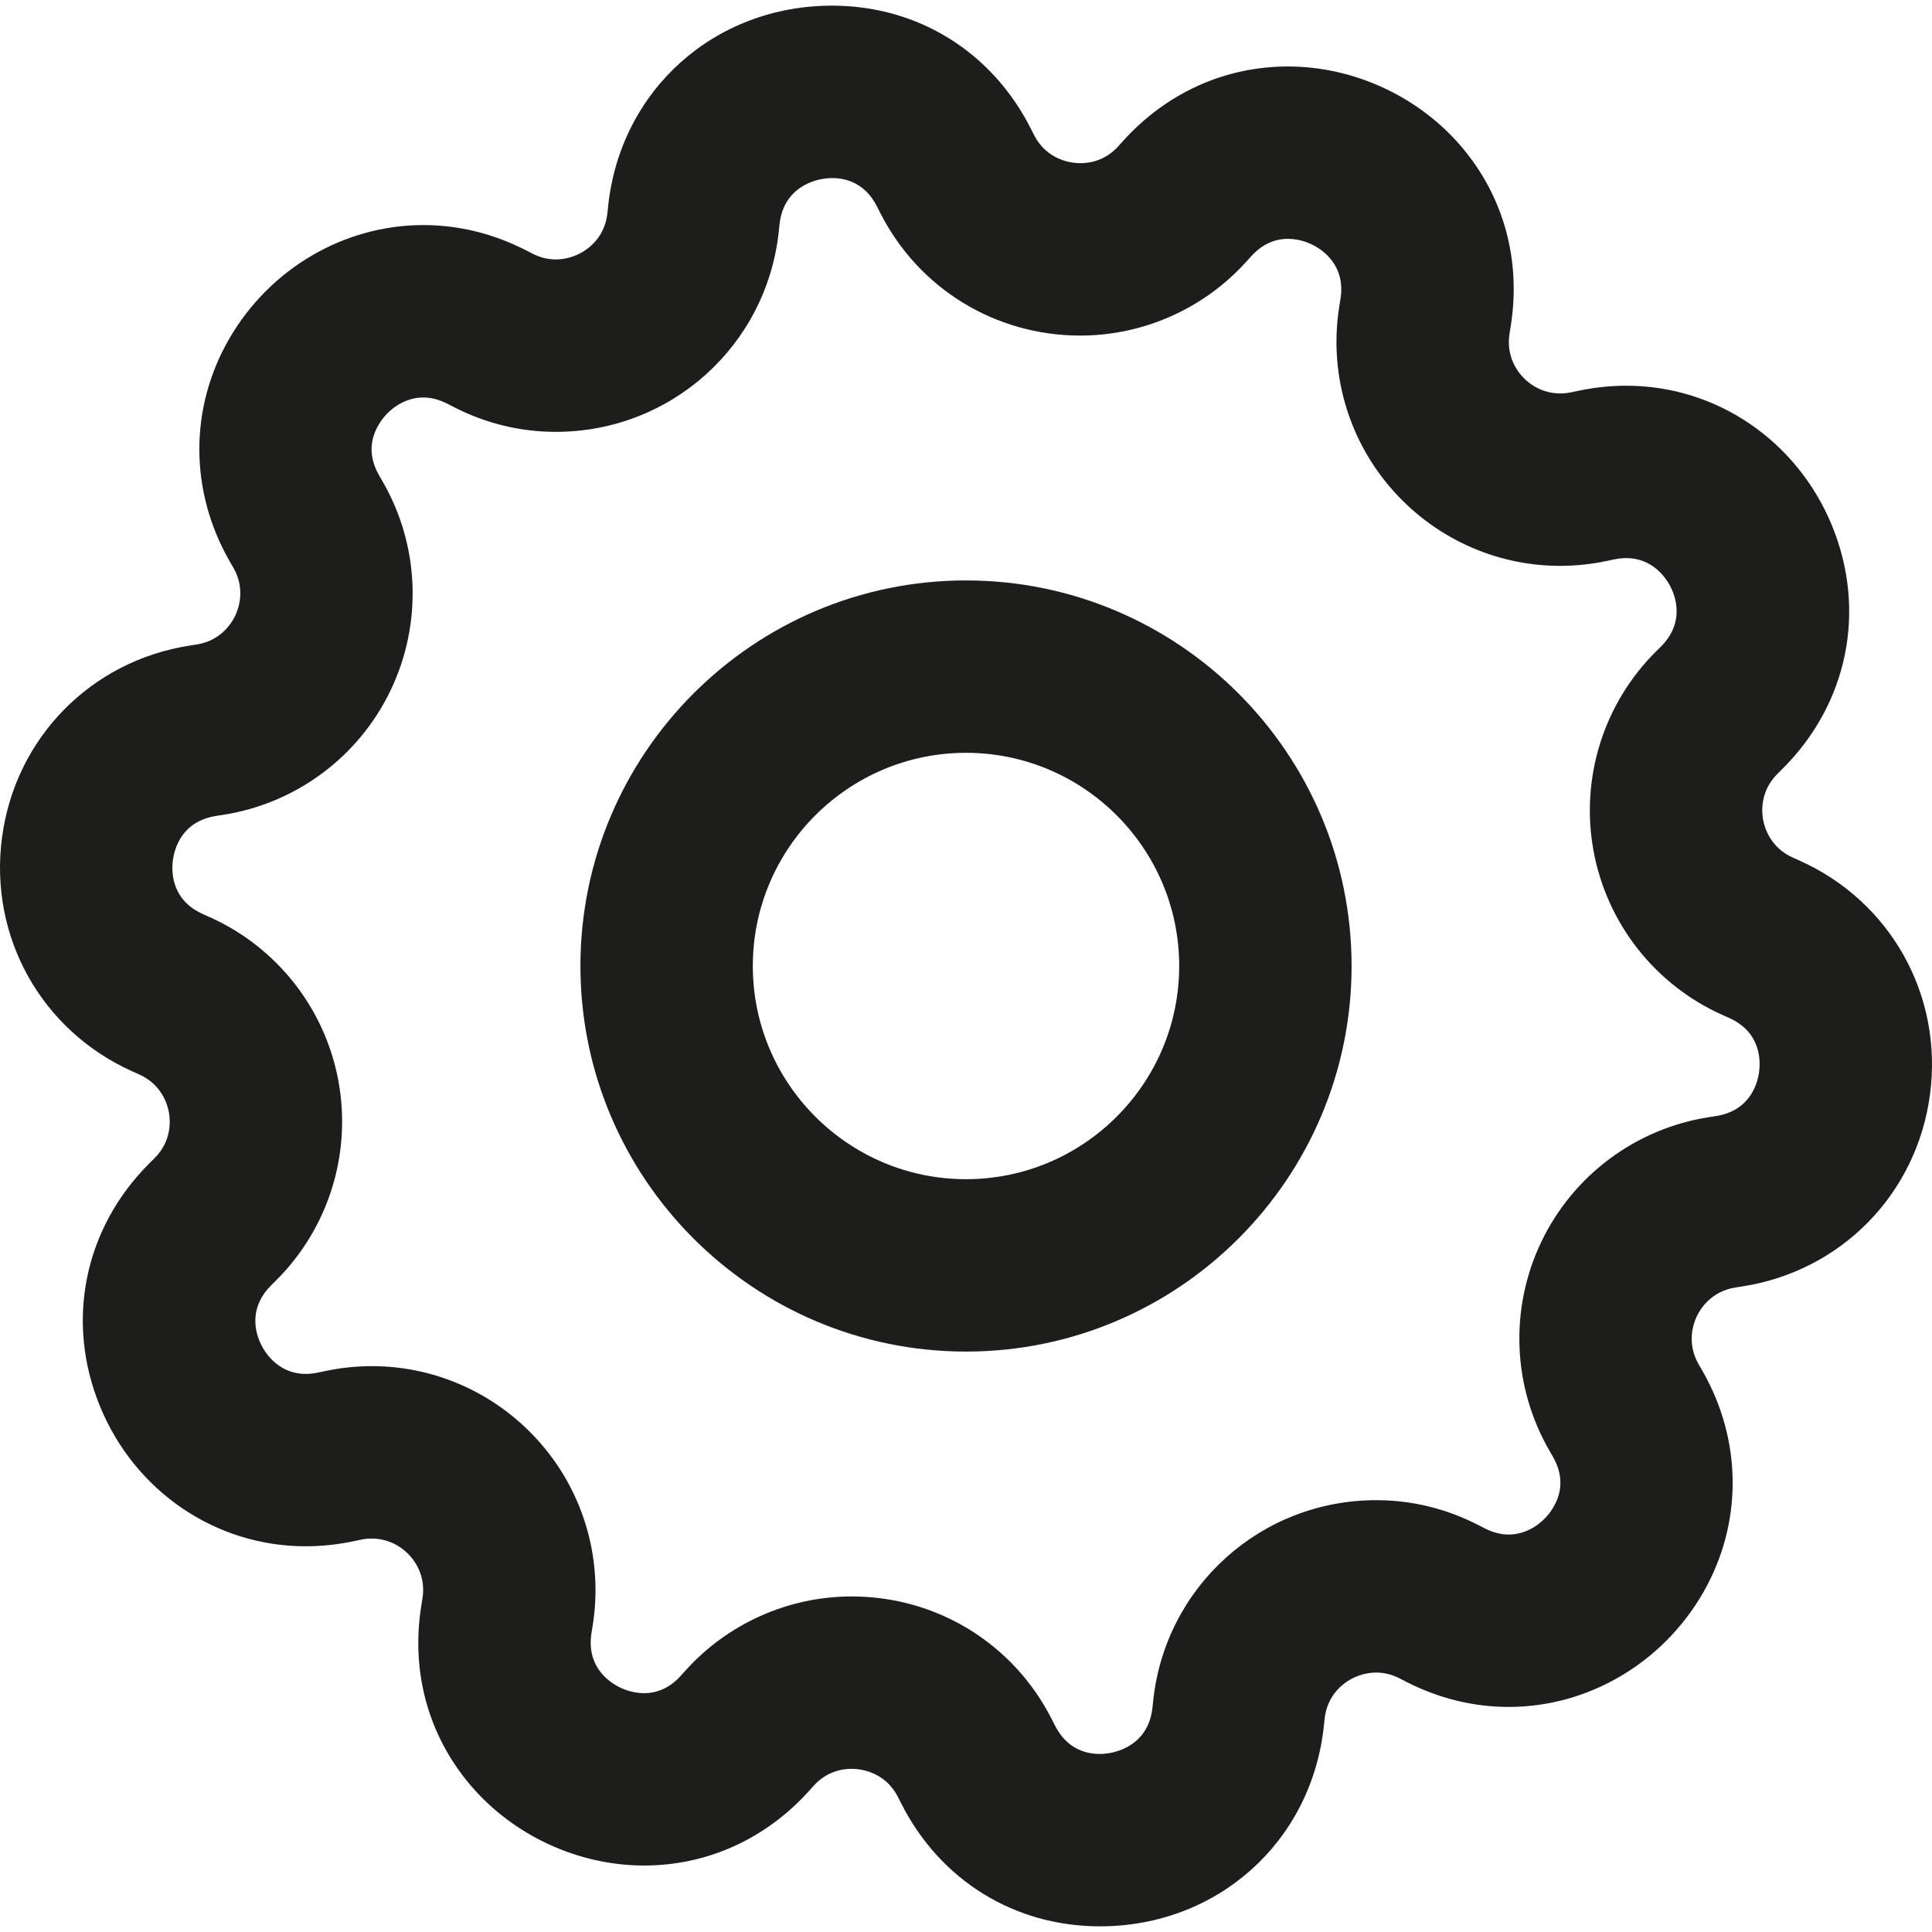
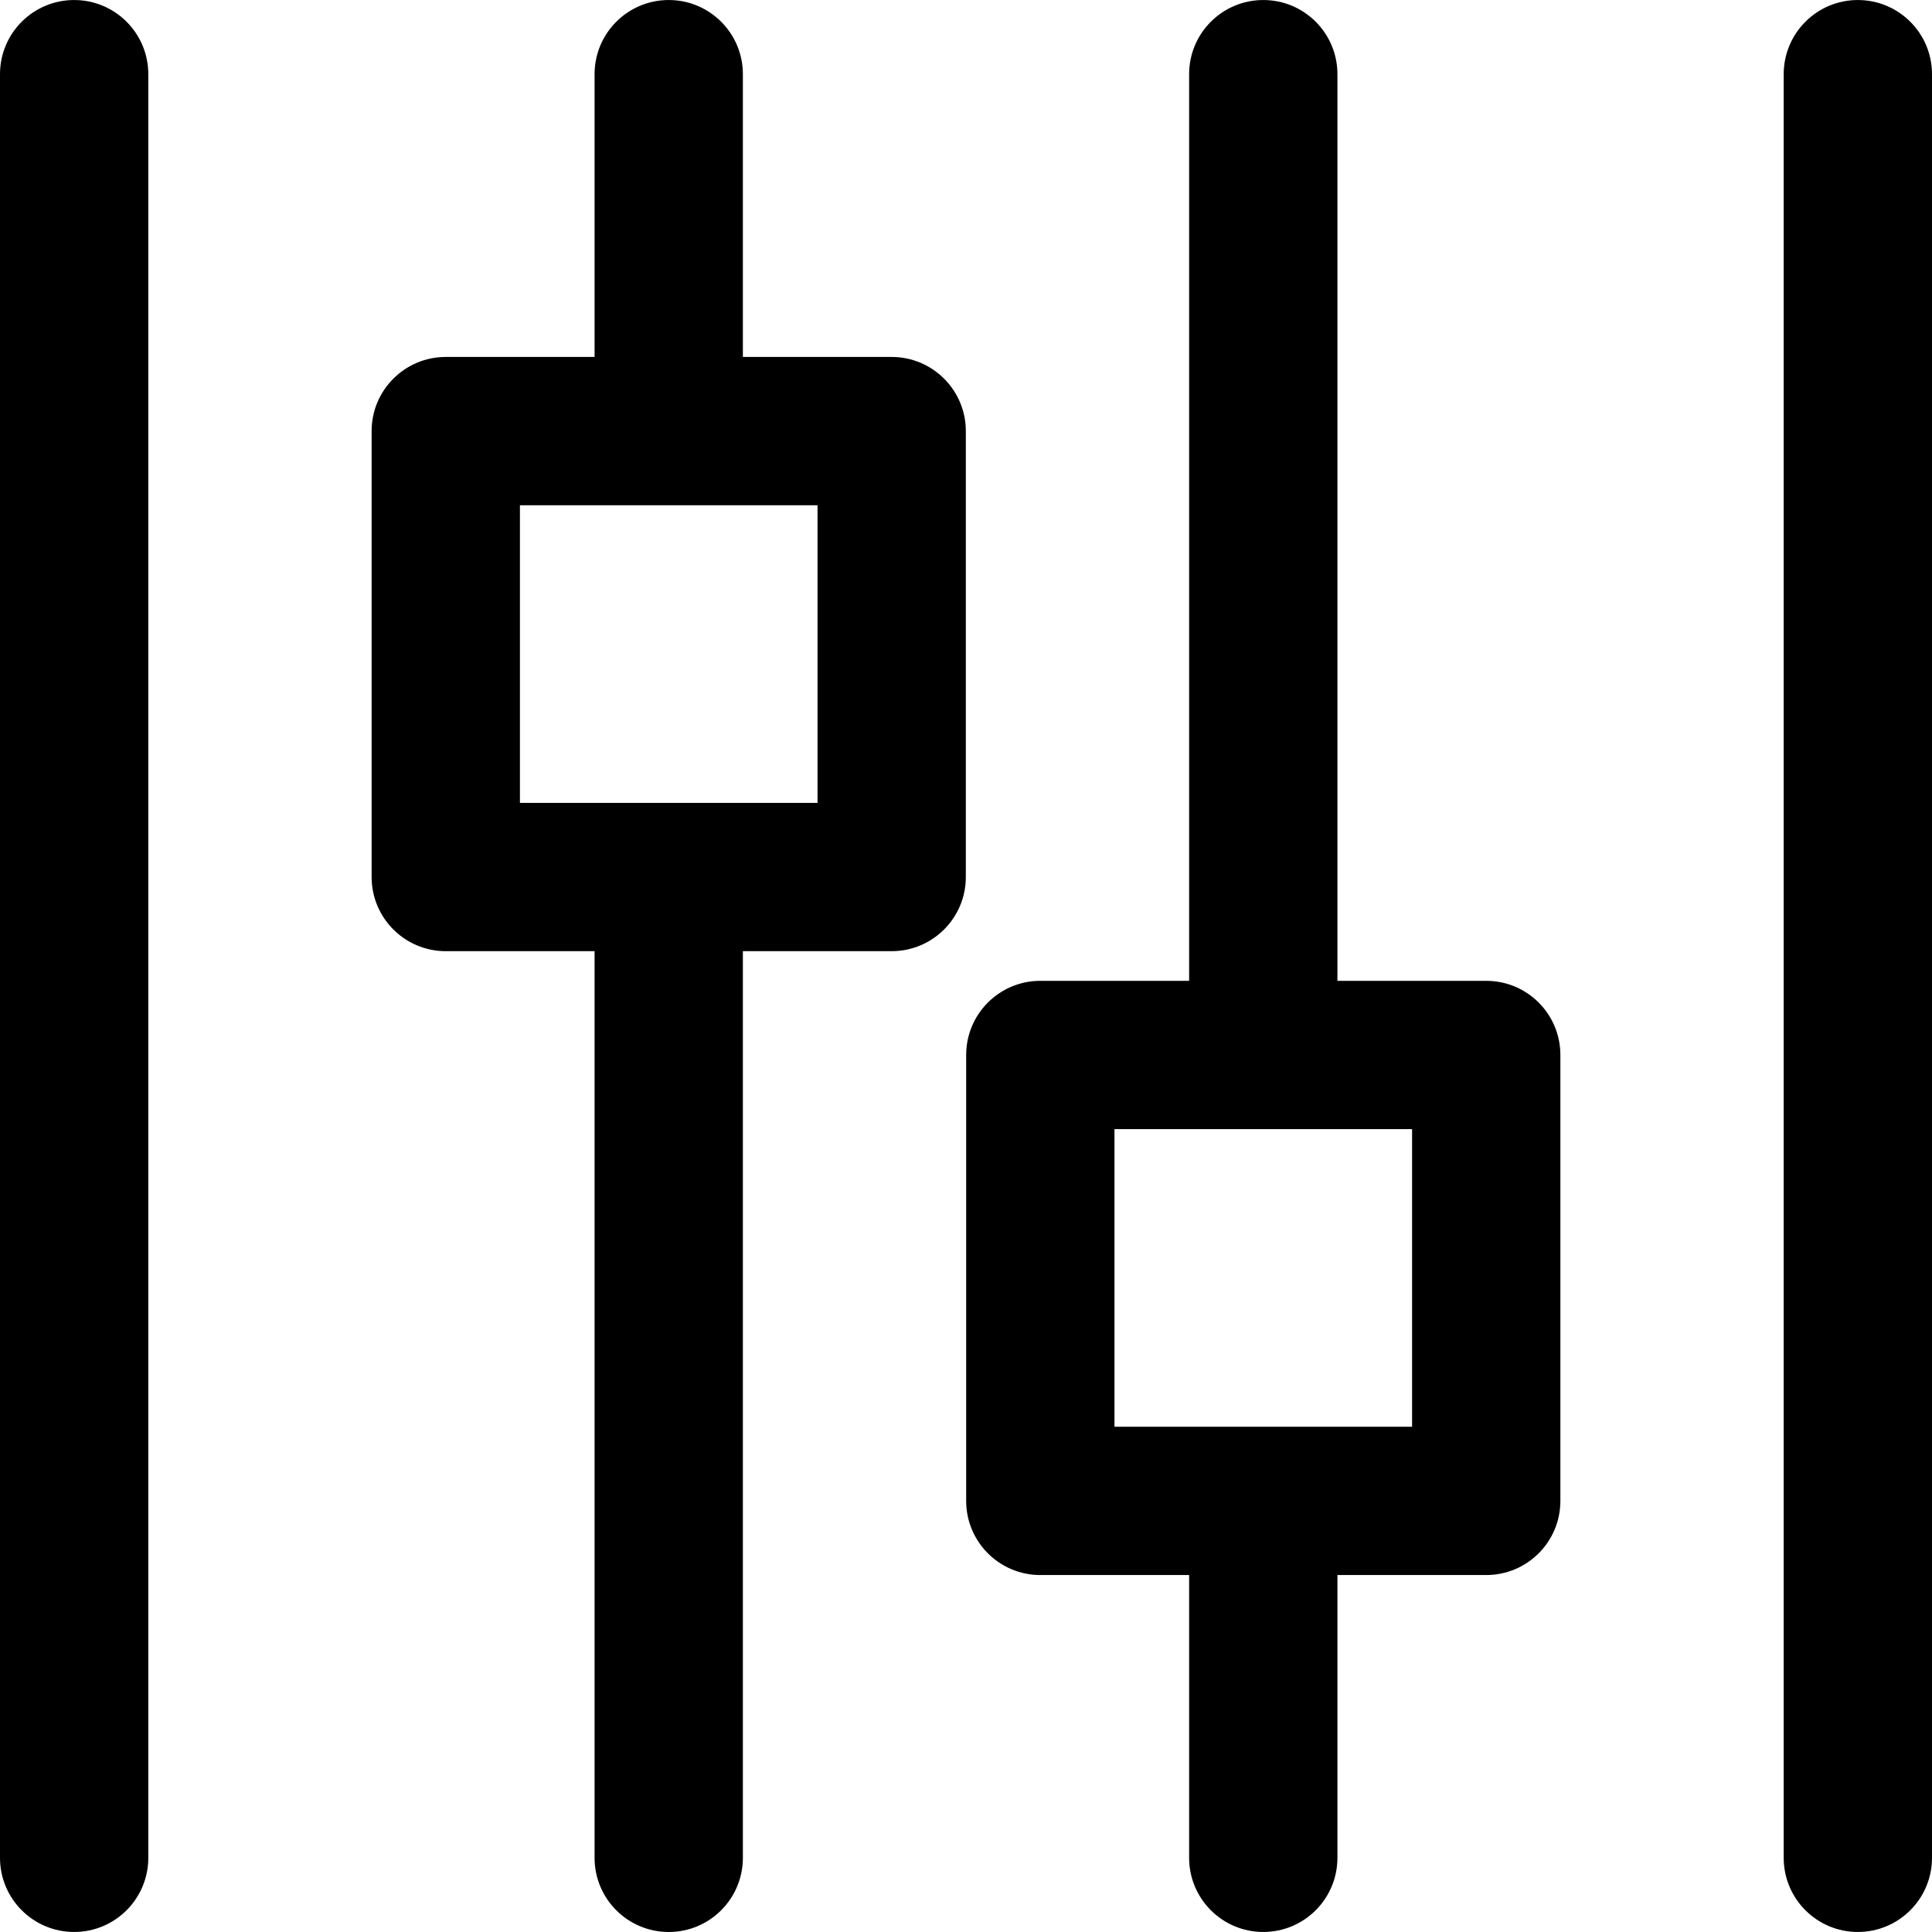
- <svg xmlns="http://www.w3.org/2000/svg" version="1.1" id="Capa_1" x="0px" y="0px" viewBox="0 0 168.112 168.112" style="enable-background:new 0 0 168.112 168.112;" xml:space="preserve">
+ <svg xmlns="http://www.w3.org/2000/svg" version="1.1" id="Capa_1" x="0px" y="0px" viewBox="0 0 195.414 195.414" style="enable-background:new 0 0 195.414 195.414;" xml:space="preserve">
  <g>
-     <path style="fill:#1D1D1B;" d="M84.056,50.506c-18.499,0-33.55,15.051-33.55,33.55s15.051,33.55,33.55,33.55   c18.5,0,33.551-15.051,33.551-33.55S102.556,50.506,84.056,50.506z M84.056,102.606c-10.229,0-18.55-8.322-18.55-18.55   s8.321-18.55,18.55-18.55s18.551,8.322,18.551,18.55S94.284,102.606,84.056,102.606z" />
-     <path style="fill:#1D1D1B;" d="M156.545,74.865l-0.536-0.239c-1.954-0.871-2.464-2.595-2.593-3.295   c-0.129-0.701-0.264-2.494,1.255-4.003l0.415-0.413c5.713-5.674,7.365-13.801,4.312-21.207   c-3.041-7.377-10.059-12.145-17.878-12.145c-1.396,0-2.816,0.151-4.218,0.449l-0.578,0.123c-1.656,0.35-3.289-0.228-4.369-1.498   c-0.499-0.585-1.291-1.833-1.002-3.621l0.093-0.579c0.934-5.768-0.587-11.334-4.281-15.673c-3.721-4.371-9.363-6.98-15.095-6.98   c-5.485,0-10.583,2.305-14.355,6.491l-0.392,0.436c-1.108,1.23-2.417,1.488-3.319,1.488c-0.653,0-2.877-0.178-4.037-2.474   l-0.264-0.521c-3.39-6.708-9.857-10.712-17.301-10.712c-10.226,0-18.421,7.344-19.486,17.451l-0.063,0.596   c-0.276,2.622-2.516,4.036-4.481,4.036c-0.7,0-1.388-0.171-2.042-0.507l-0.525-0.27c-2.86-1.469-5.881-2.214-8.975-2.214   c-6.89,0-13.361,3.793-16.889,9.901c-3.484,6.033-3.459,13.284,0.067,19.397l0.295,0.511c1.068,1.853,0.468,3.547,0.16,4.19   s-1.252,2.172-3.368,2.5l-0.579,0.09C7.897,57.509,1.33,64.215,0.177,72.86c-1.154,8.645,3.423,16.837,11.39,20.388l0.536,0.239   c1.954,0.871,2.464,2.595,2.593,3.295c0.129,0.701,0.264,2.494-1.255,4.003l-0.416,0.413C7.312,106.873,5.66,115,8.715,122.407   c3.042,7.377,10.06,12.143,17.878,12.142c1.397,0,2.817-0.151,4.22-0.449l0.575-0.122c1.649-0.352,3.289,0.227,4.369,1.497   c0.499,0.585,1.291,1.834,1.002,3.621l-0.093,0.579c-0.934,5.768,0.588,11.334,4.282,15.674c3.721,4.37,9.363,6.979,15.095,6.979   c5.486,0,10.583-2.305,14.354-6.491l0.392-0.436c1.108-1.23,2.417-1.488,3.319-1.488c0.653,0,2.877,0.178,4.036,2.473l0.265,0.521   c3.39,6.708,9.857,10.712,17.302,10.712c10.225-0.001,18.42-7.345,19.487-17.463l0.062-0.583c0.276-2.622,2.516-4.036,4.481-4.036   c0.7,0,1.388,0.171,2.042,0.507l0.525,0.27c2.86,1.469,5.881,2.214,8.975,2.214c6.89,0,13.361-3.793,16.889-9.901   c3.484-6.033,3.459-13.284-0.067-19.397l-0.295-0.511c-1.068-1.853-0.468-3.547-0.16-4.19s1.252-2.172,3.367-2.5l0.58-0.09   c8.619-1.336,15.185-8.042,16.339-16.687C169.089,86.608,164.512,78.415,156.545,74.865z M153.067,93.268   c-0.134,1.002-0.769,3.383-3.77,3.849l-0.581,0.09c-6.358,0.986-11.813,5.039-14.595,10.841c-2.78,5.803-2.521,12.594,0.694,18.167   l0.295,0.511c0.866,1.502,0.891,2.983,0.071,4.4c-0.843,1.46-2.374,2.403-3.899,2.403c-0.688,0-1.401-0.188-2.119-0.556   l-0.525-0.27c-2.797-1.437-5.791-2.166-8.897-2.166c-10.01,0-18.35,7.508-19.399,17.465l-0.062,0.583   c-0.336,3.185-3.031,4.034-4.57,4.035c-1.215,0-2.879-0.43-3.915-2.481l-0.265-0.521c-3.337-6.603-10.013-10.704-17.422-10.704   c-5.499,0-10.771,2.35-14.464,6.449l-0.393,0.436c-0.915,1.015-1.994,1.53-3.21,1.53c-1.371,0-2.778-0.652-3.673-1.703   c-0.82-0.964-1.122-2.16-0.896-3.557l0.093-0.578c0.915-5.652-0.685-11.388-4.387-15.738c-3.721-4.372-9.122-6.879-14.817-6.879   c-1.363,0-2.739,0.145-4.088,0.432l-0.575,0.122c-0.382,0.081-0.755,0.122-1.108,0.122c-2.086,0-3.438-1.478-4.009-2.86   c-0.42-1.018-0.846-3.001,1.016-4.852l0.416-0.413c4.564-4.535,6.597-11.021,5.436-17.35c-1.162-6.329-5.364-11.67-11.242-14.29   l-0.536-0.239c-2.771-1.235-2.76-3.699-2.626-4.701c0.134-1.002,0.769-3.384,3.771-3.849l0.579-0.09   c6.358-0.986,11.813-5.039,14.595-10.841c2.78-5.803,2.521-12.594-0.694-18.167L33,41.388c-0.866-1.502-0.891-2.983-0.071-4.4   c0.843-1.46,2.374-2.403,3.899-2.403c0.688,0,1.401,0.188,2.119,0.556l0.525,0.27c2.797,1.437,5.791,2.166,8.897,2.166   c10.01,0,18.35-7.508,19.398-17.453l0.063-0.596c0.335-3.184,3.03-4.034,4.569-4.034c1.214,0,2.879,0.43,3.916,2.481l0.264,0.521   c3.337,6.603,10.013,10.704,17.422,10.704c5.499,0,10.771-2.35,14.464-6.449l0.393-0.436c0.915-1.016,1.995-1.531,3.21-1.531   c1.371,0,2.778,0.652,3.673,1.703c0.82,0.964,1.122,2.16,0.896,3.557l-0.093,0.578c-0.915,5.651,0.685,11.388,4.387,15.737   c3.722,4.372,9.122,6.879,14.817,6.879c1.363,0,2.739-0.145,4.086-0.431l0.578-0.123c0.383-0.081,0.755-0.122,1.106-0.122   c2.087,0,3.44,1.478,4.011,2.861c0.419,1.018,0.845,3-1.017,4.851l-0.416,0.413c-4.564,4.535-6.597,11.021-5.436,17.35   c1.162,6.329,5.364,11.67,11.242,14.29l0.536,0.239C153.213,89.802,153.201,92.266,153.067,93.268z" />
+     <path d="M187.914,0.002c-4.143,0-7.5,3.357-7.5,7.5v180.41c0,4.143,3.357,7.5,7.5,7.5c4.142,0,7.5-3.357,7.5-7.5V7.502   C195.414,3.359,192.056,0.002,187.914,0.002z" />
+     <path d="M7.5,0.002c-4.142,0-7.5,3.357-7.5,7.5v180.41c0,4.143,3.358,7.5,7.5,7.5s7.5-3.357,7.5-7.5V7.502   C15,3.359,11.642,0.002,7.5,0.002z" />
+     <path d="M90.189,36.104H75.139V7.502c0-4.143-3.358-7.5-7.5-7.5c-4.142,0-7.5,3.357-7.5,7.5v28.602H45.088   c-4.142,0-7.5,3.357-7.5,7.5v45.104c0,4.143,3.358,7.5,7.5,7.5h15.051v91.705c0,4.143,3.358,7.5,7.5,7.5c4.142,0,7.5-3.357,7.5-7.5   V96.207h15.051c4.142,0,7.5-3.357,7.5-7.5V43.604C97.689,39.461,94.331,36.104,90.189,36.104z M82.689,81.207H52.588V51.104h30.102   V81.207z" />
+     <path d="M150.326,99.207h-15.051V7.502c0-4.143-3.358-7.5-7.5-7.5c-4.142,0-7.5,3.357-7.5,7.5v91.705h-15.051   c-4.142,0-7.5,3.357-7.5,7.5v45.102c0,4.143,3.358,7.5,7.5,7.5h15.051v28.602c0,4.143,3.358,7.5,7.5,7.5c4.142,0,7.5-3.357,7.5-7.5   v-28.602h15.051c4.142,0,7.5-3.357,7.5-7.5v-45.102C157.826,102.564,154.468,99.207,150.326,99.207z M142.826,144.309h-30.101   v-30.102h30.101V144.309z" />
  </g>
  <g>
</g>
  <g>
</g>
  <g>
</g>
  <g>
</g>
  <g>
</g>
  <g>
</g>
  <g>
</g>
  <g>
</g>
  <g>
</g>
  <g>
</g>
  <g>
</g>
  <g>
</g>
  <g>
</g>
  <g>
</g>
  <g>
</g>
</svg>
